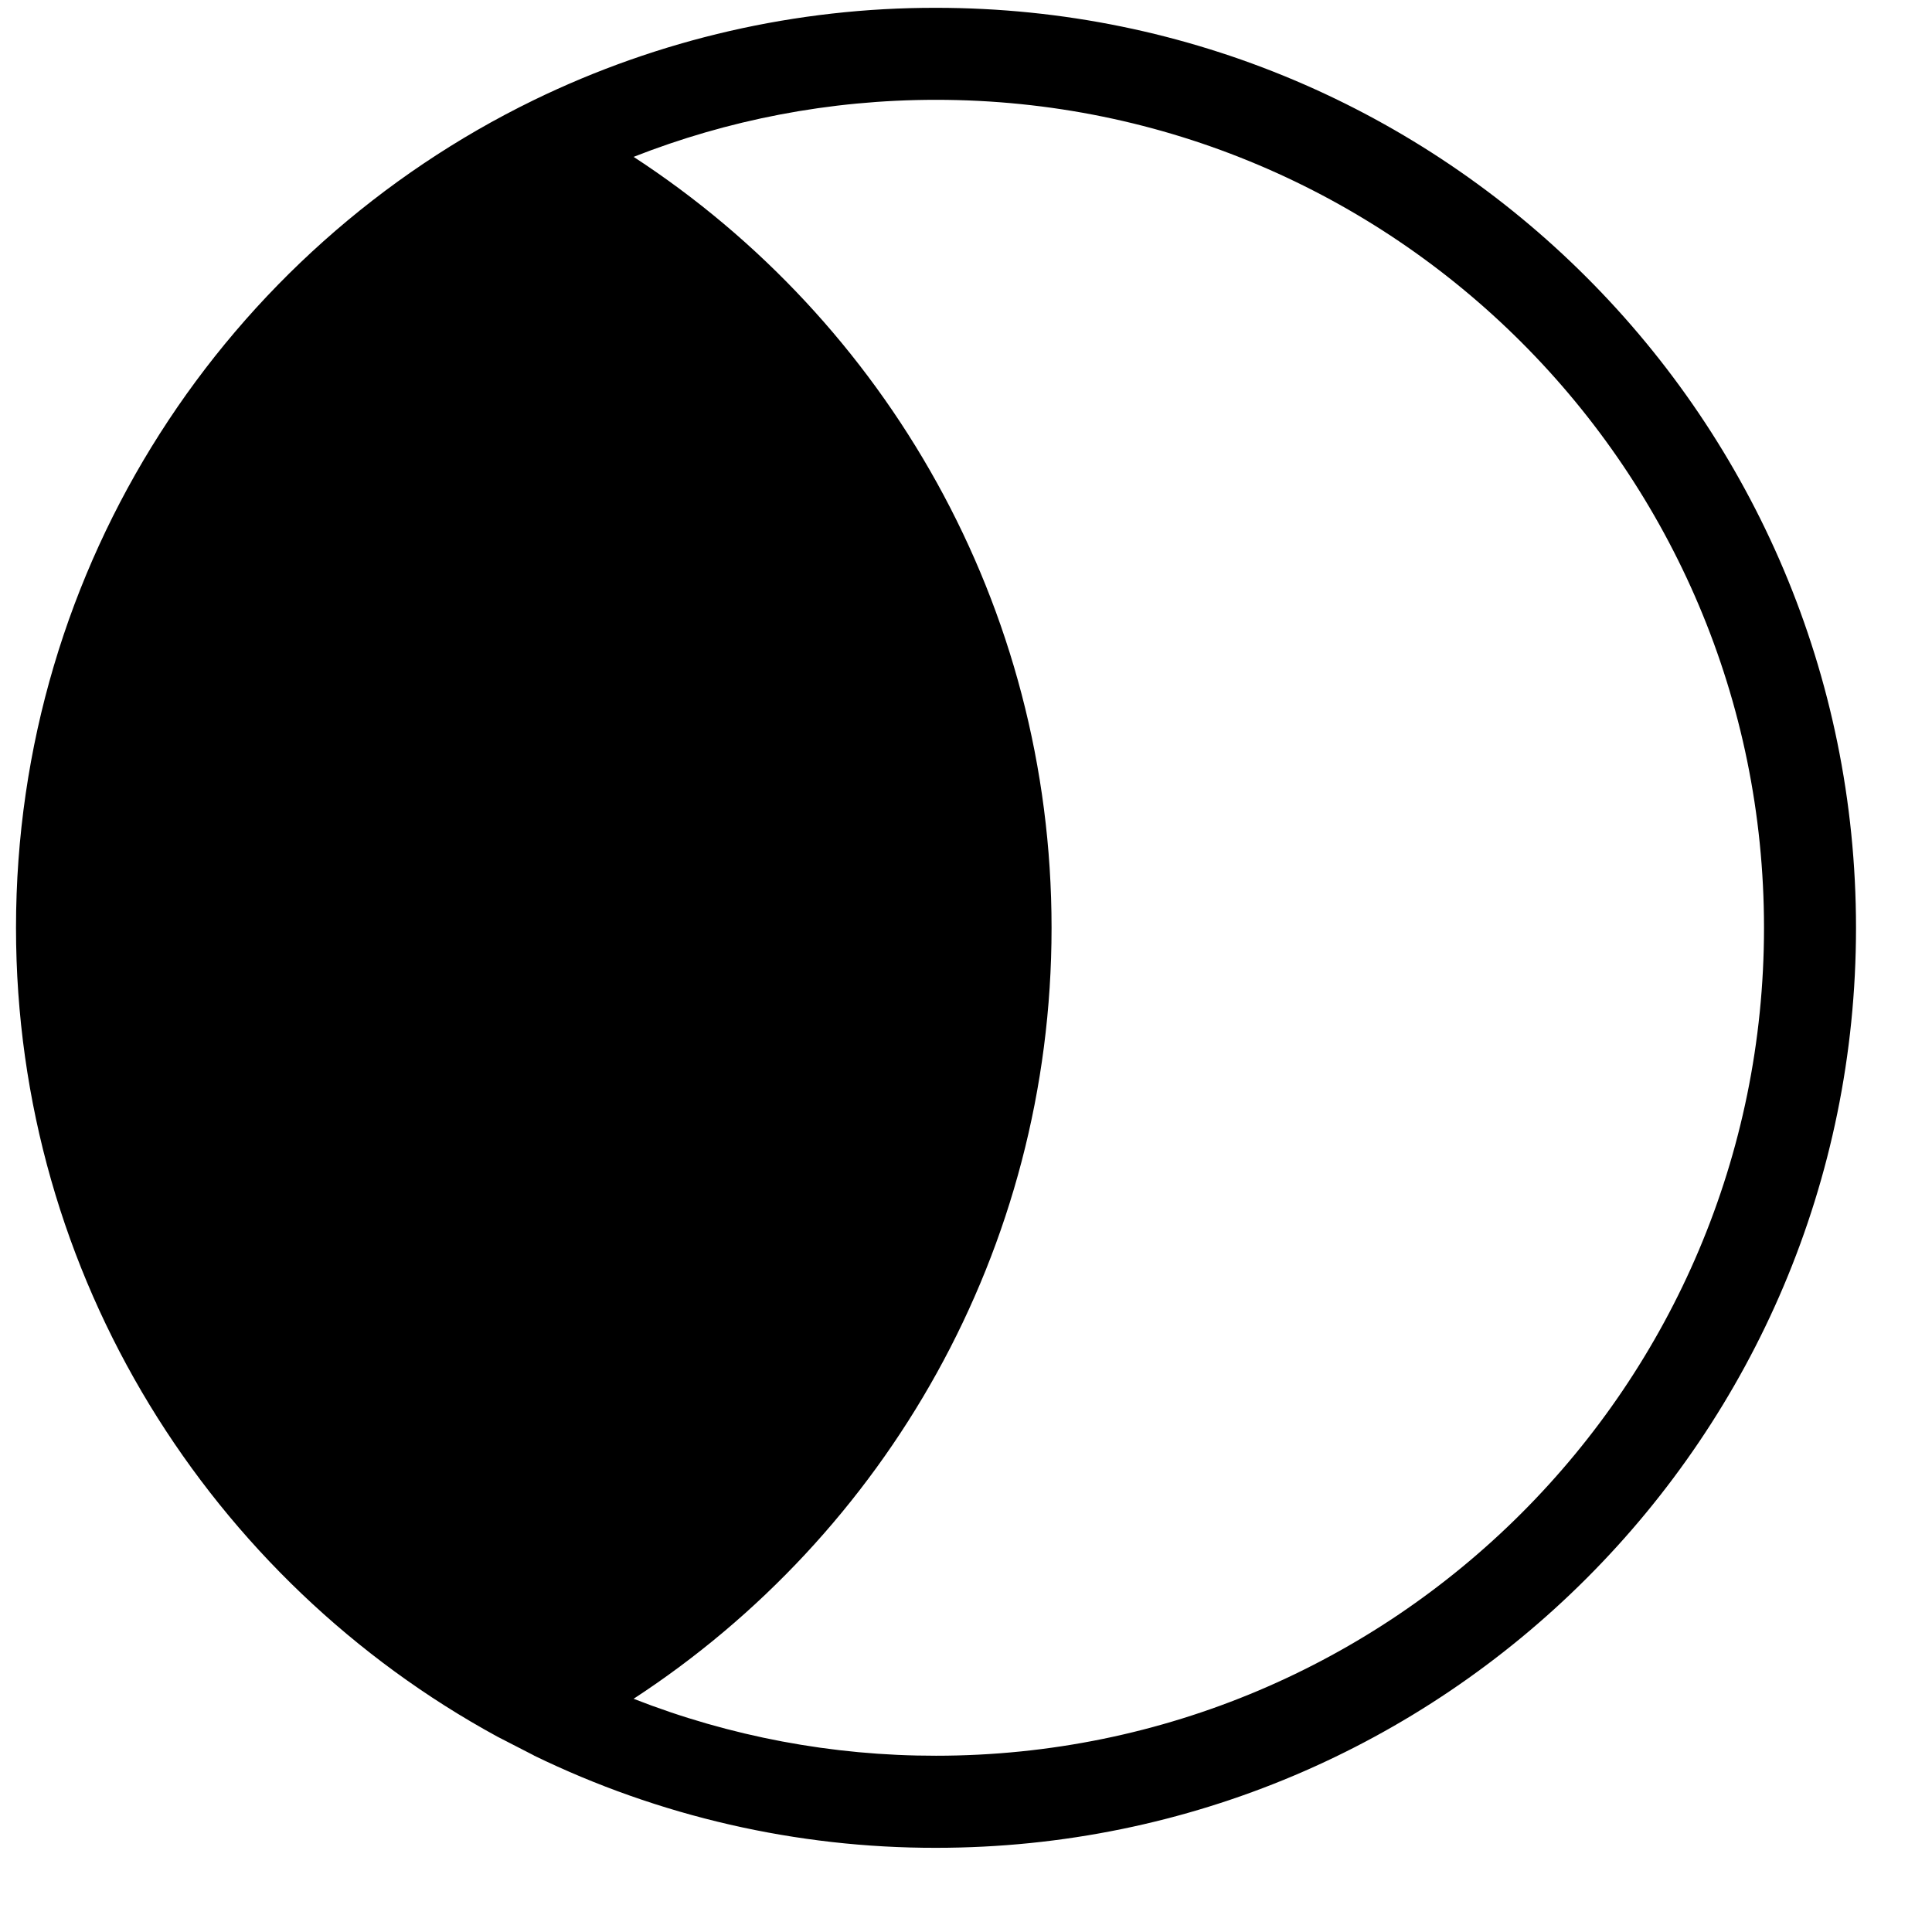
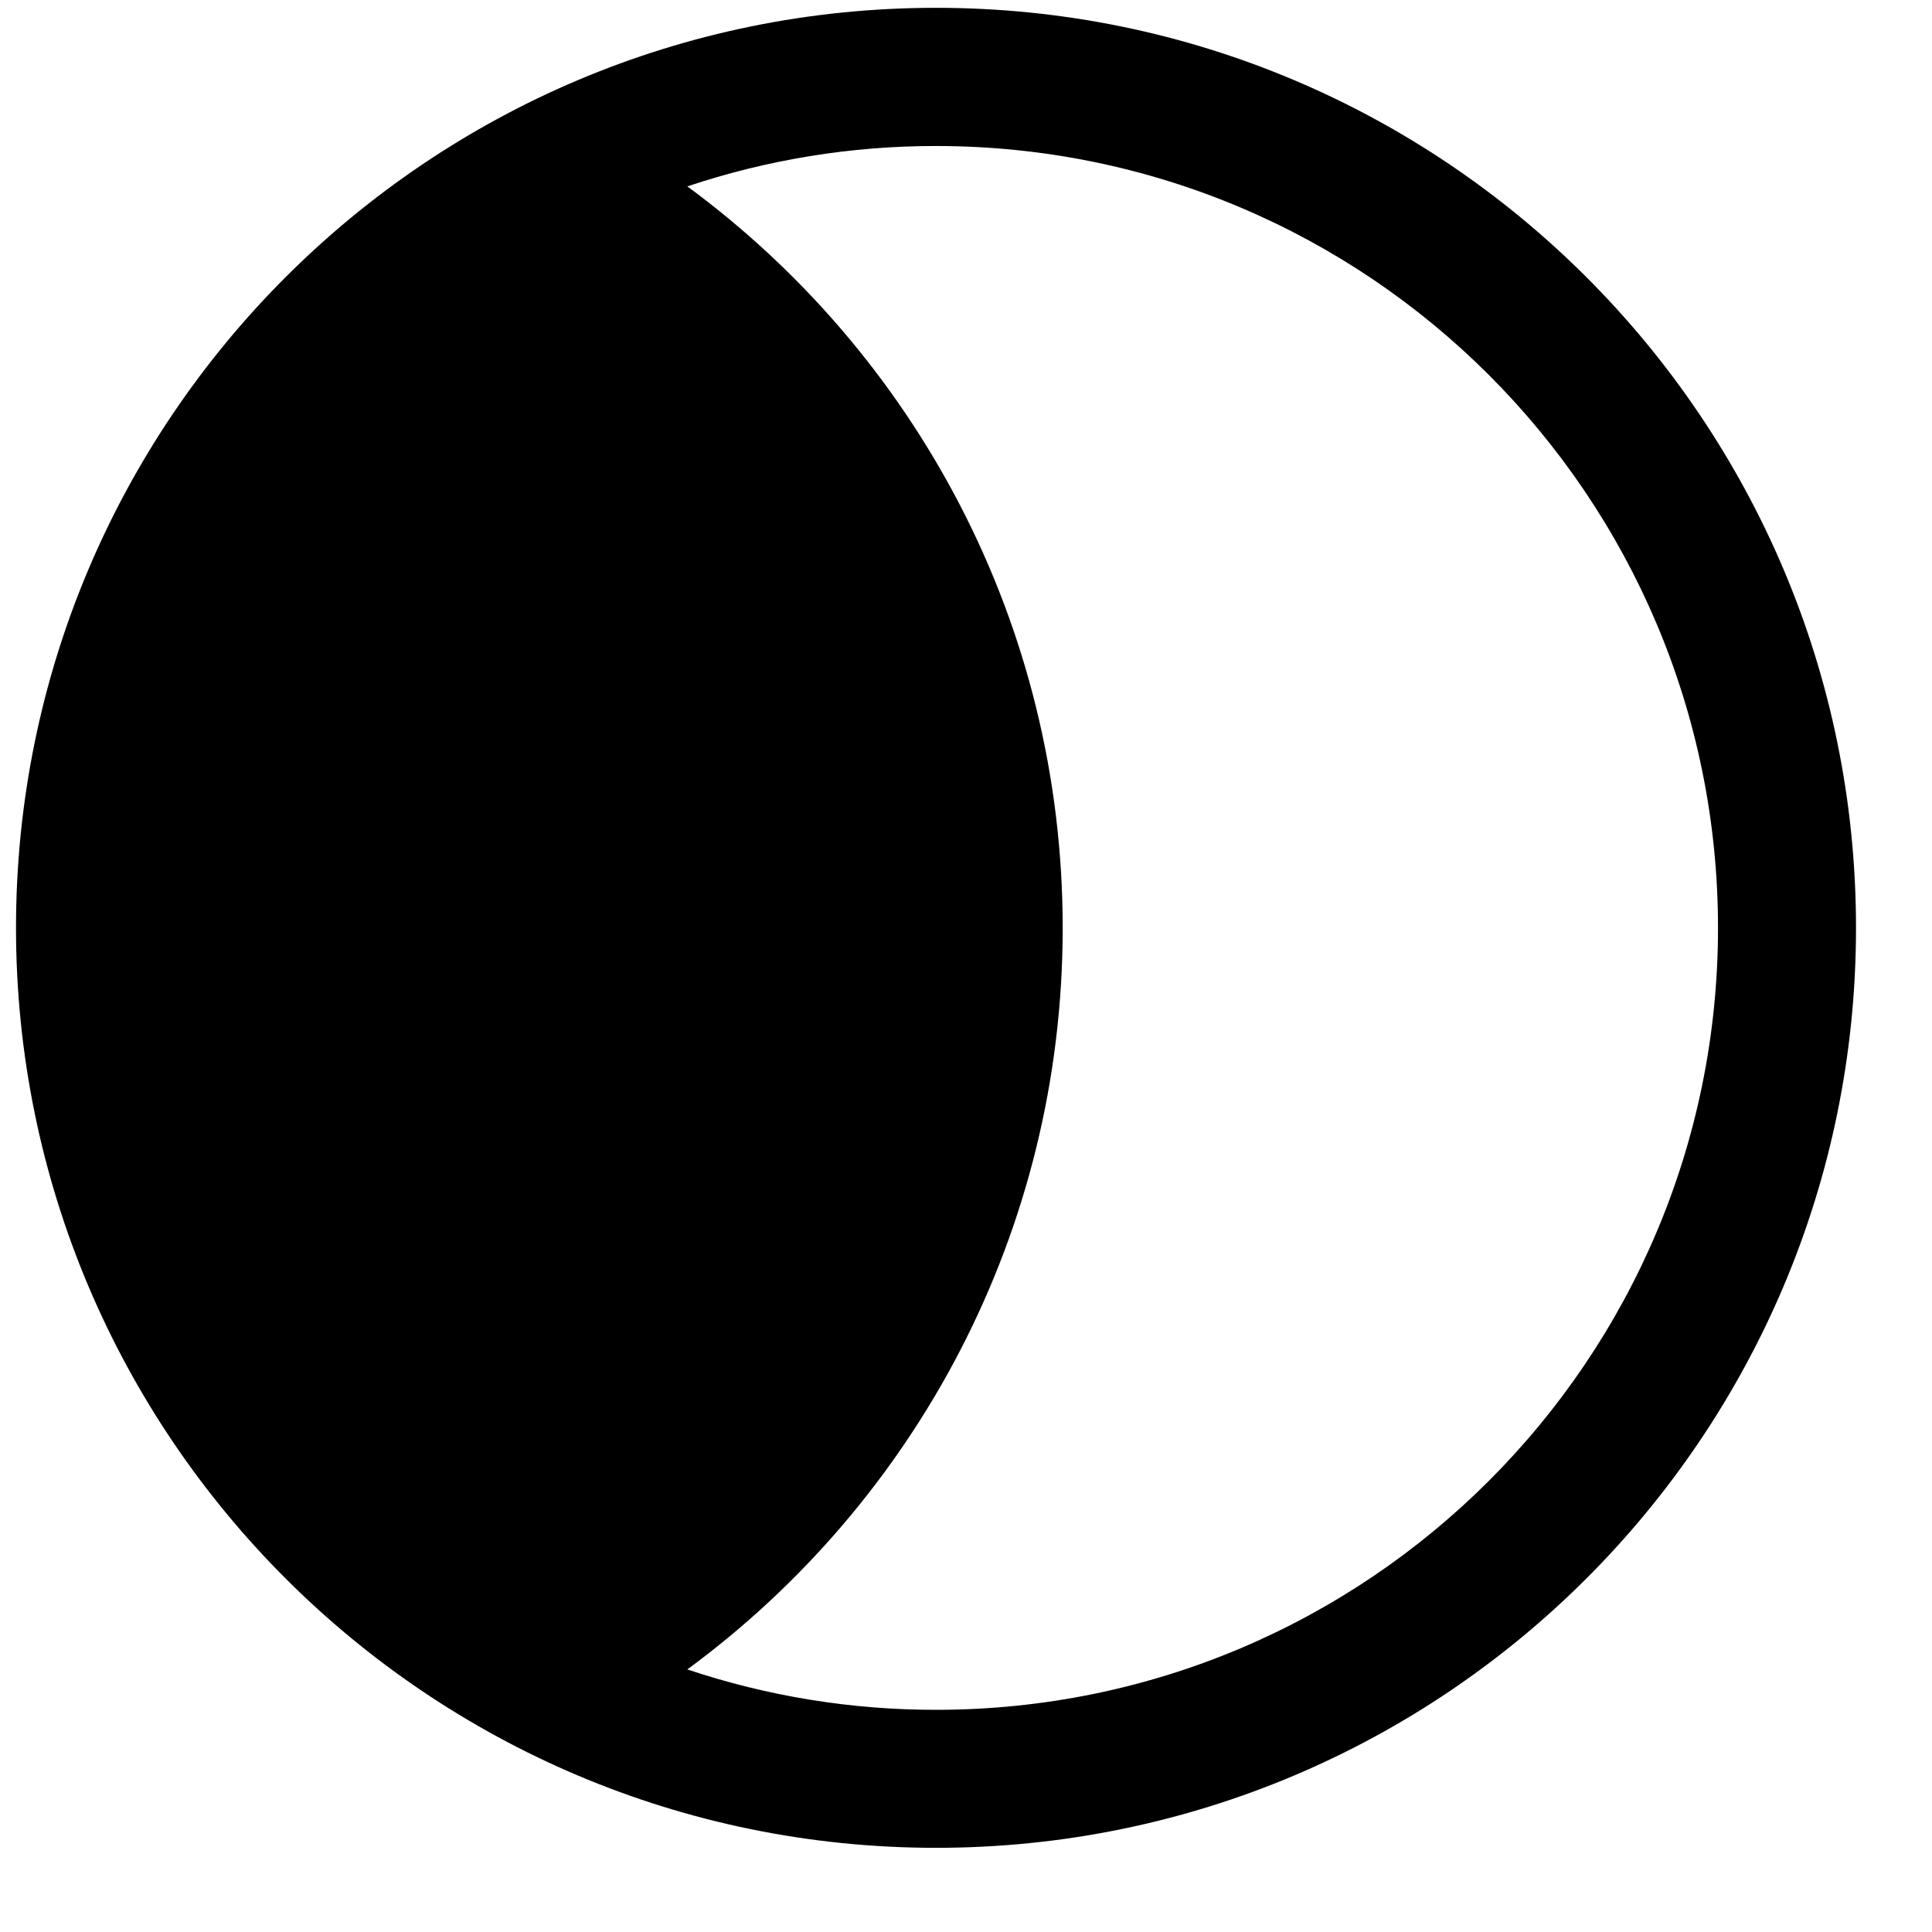
<svg xmlns="http://www.w3.org/2000/svg" width="21" height="21" fill="none">
-   <path fill-rule="evenodd" d="M5.802 19.08l-.395-.203C2.3 17.184.174 13.882.174 10.085.174 6.13 2.47 2.71 5.802 1.088A9.96 9.96 0 0 1 10.174.085c5.523 0 10 4.477 10 10s-4.477 10-10 10a9.96 9.96 0 0 1-4.372-1.004zm13.372-8.996a9 9 0 0 1-9 9 8.98 8.98 0 0 1-3.287-.619c2.735-1.785 4.543-4.872 4.543-8.38s-1.808-6.597-4.543-8.38c1.018-.4 2.127-.62 3.287-.62a9 9 0 0 1 9 9z" fill="#000" />
+   <path fill-rule="evenodd" d="M10.174 20.085c5.523 0 10-4.477 10-10s-4.477-10-10-10-10 4.477-10 10 4.477 10 10 10zm8.5-10a8.5 8.5 0 0 1-8.5 8.5 8.49 8.49 0 0 1-2.703-.439c2.475-1.82 4.08-4.753 4.08-8.06s-1.606-6.24-4.08-8.06a8.49 8.49 0 0 1 2.703-.439 8.5 8.5 0 0 1 8.5 8.5z" fill="#000" />
</svg>
